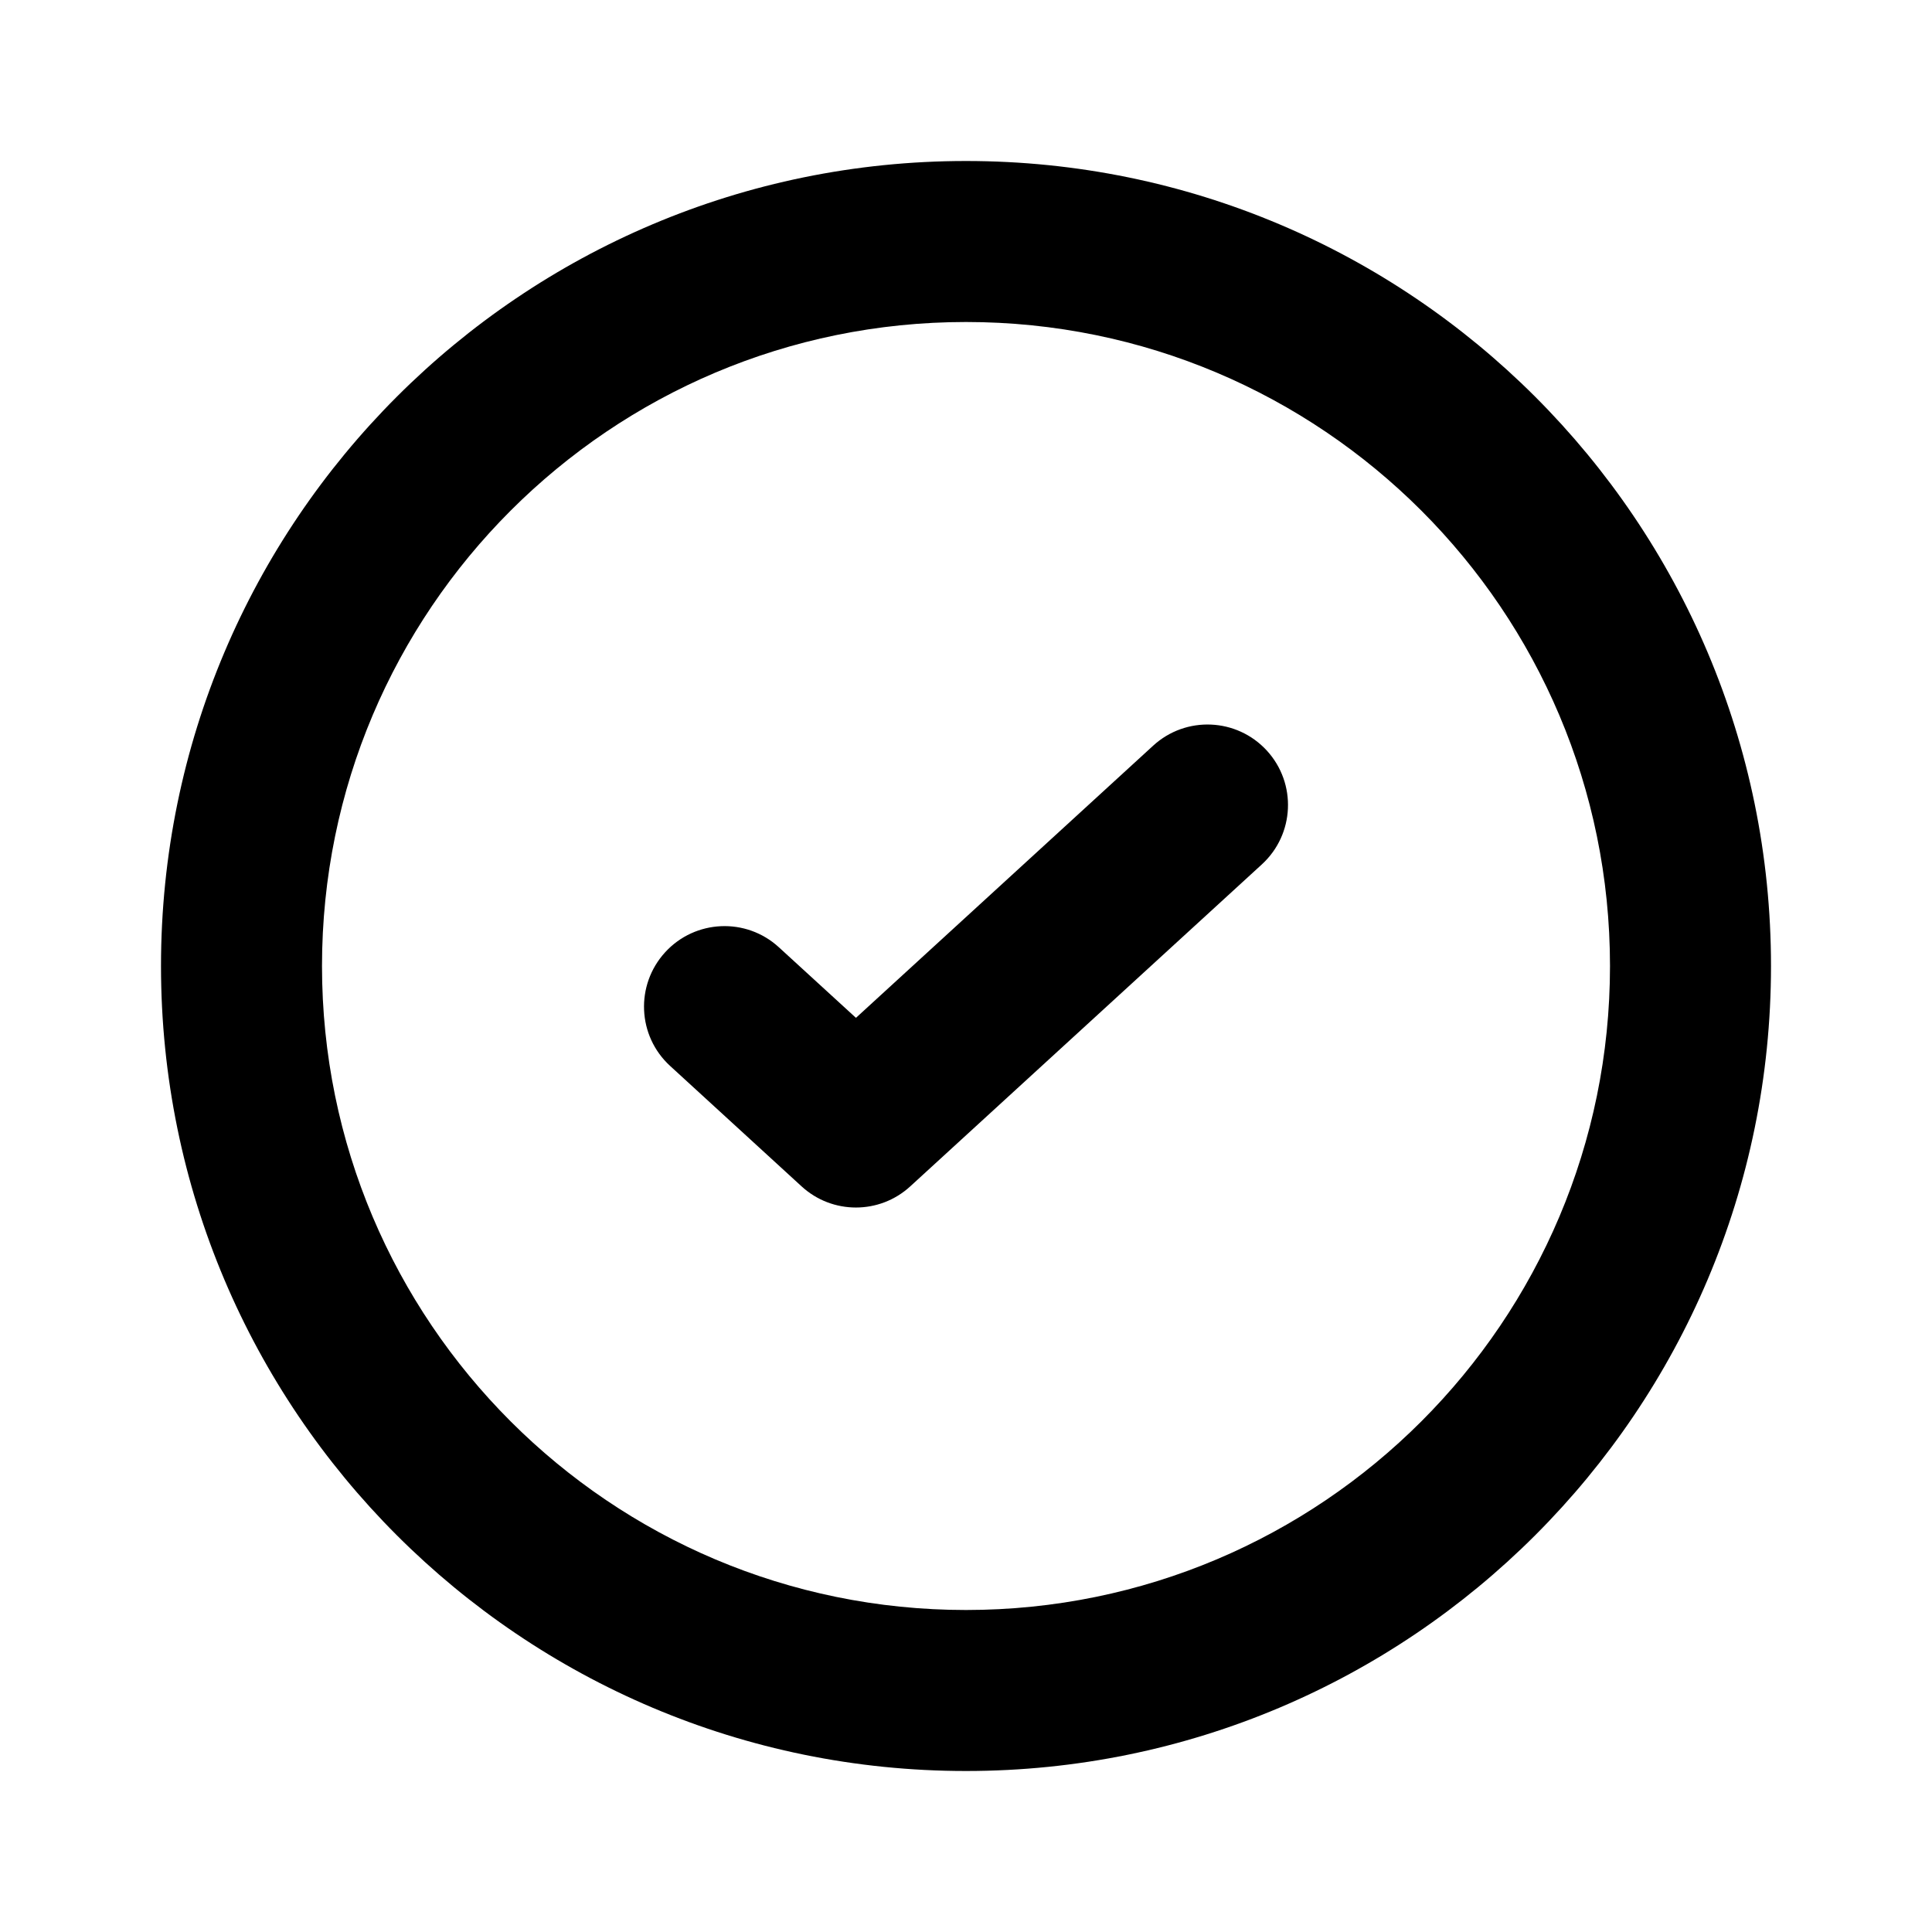
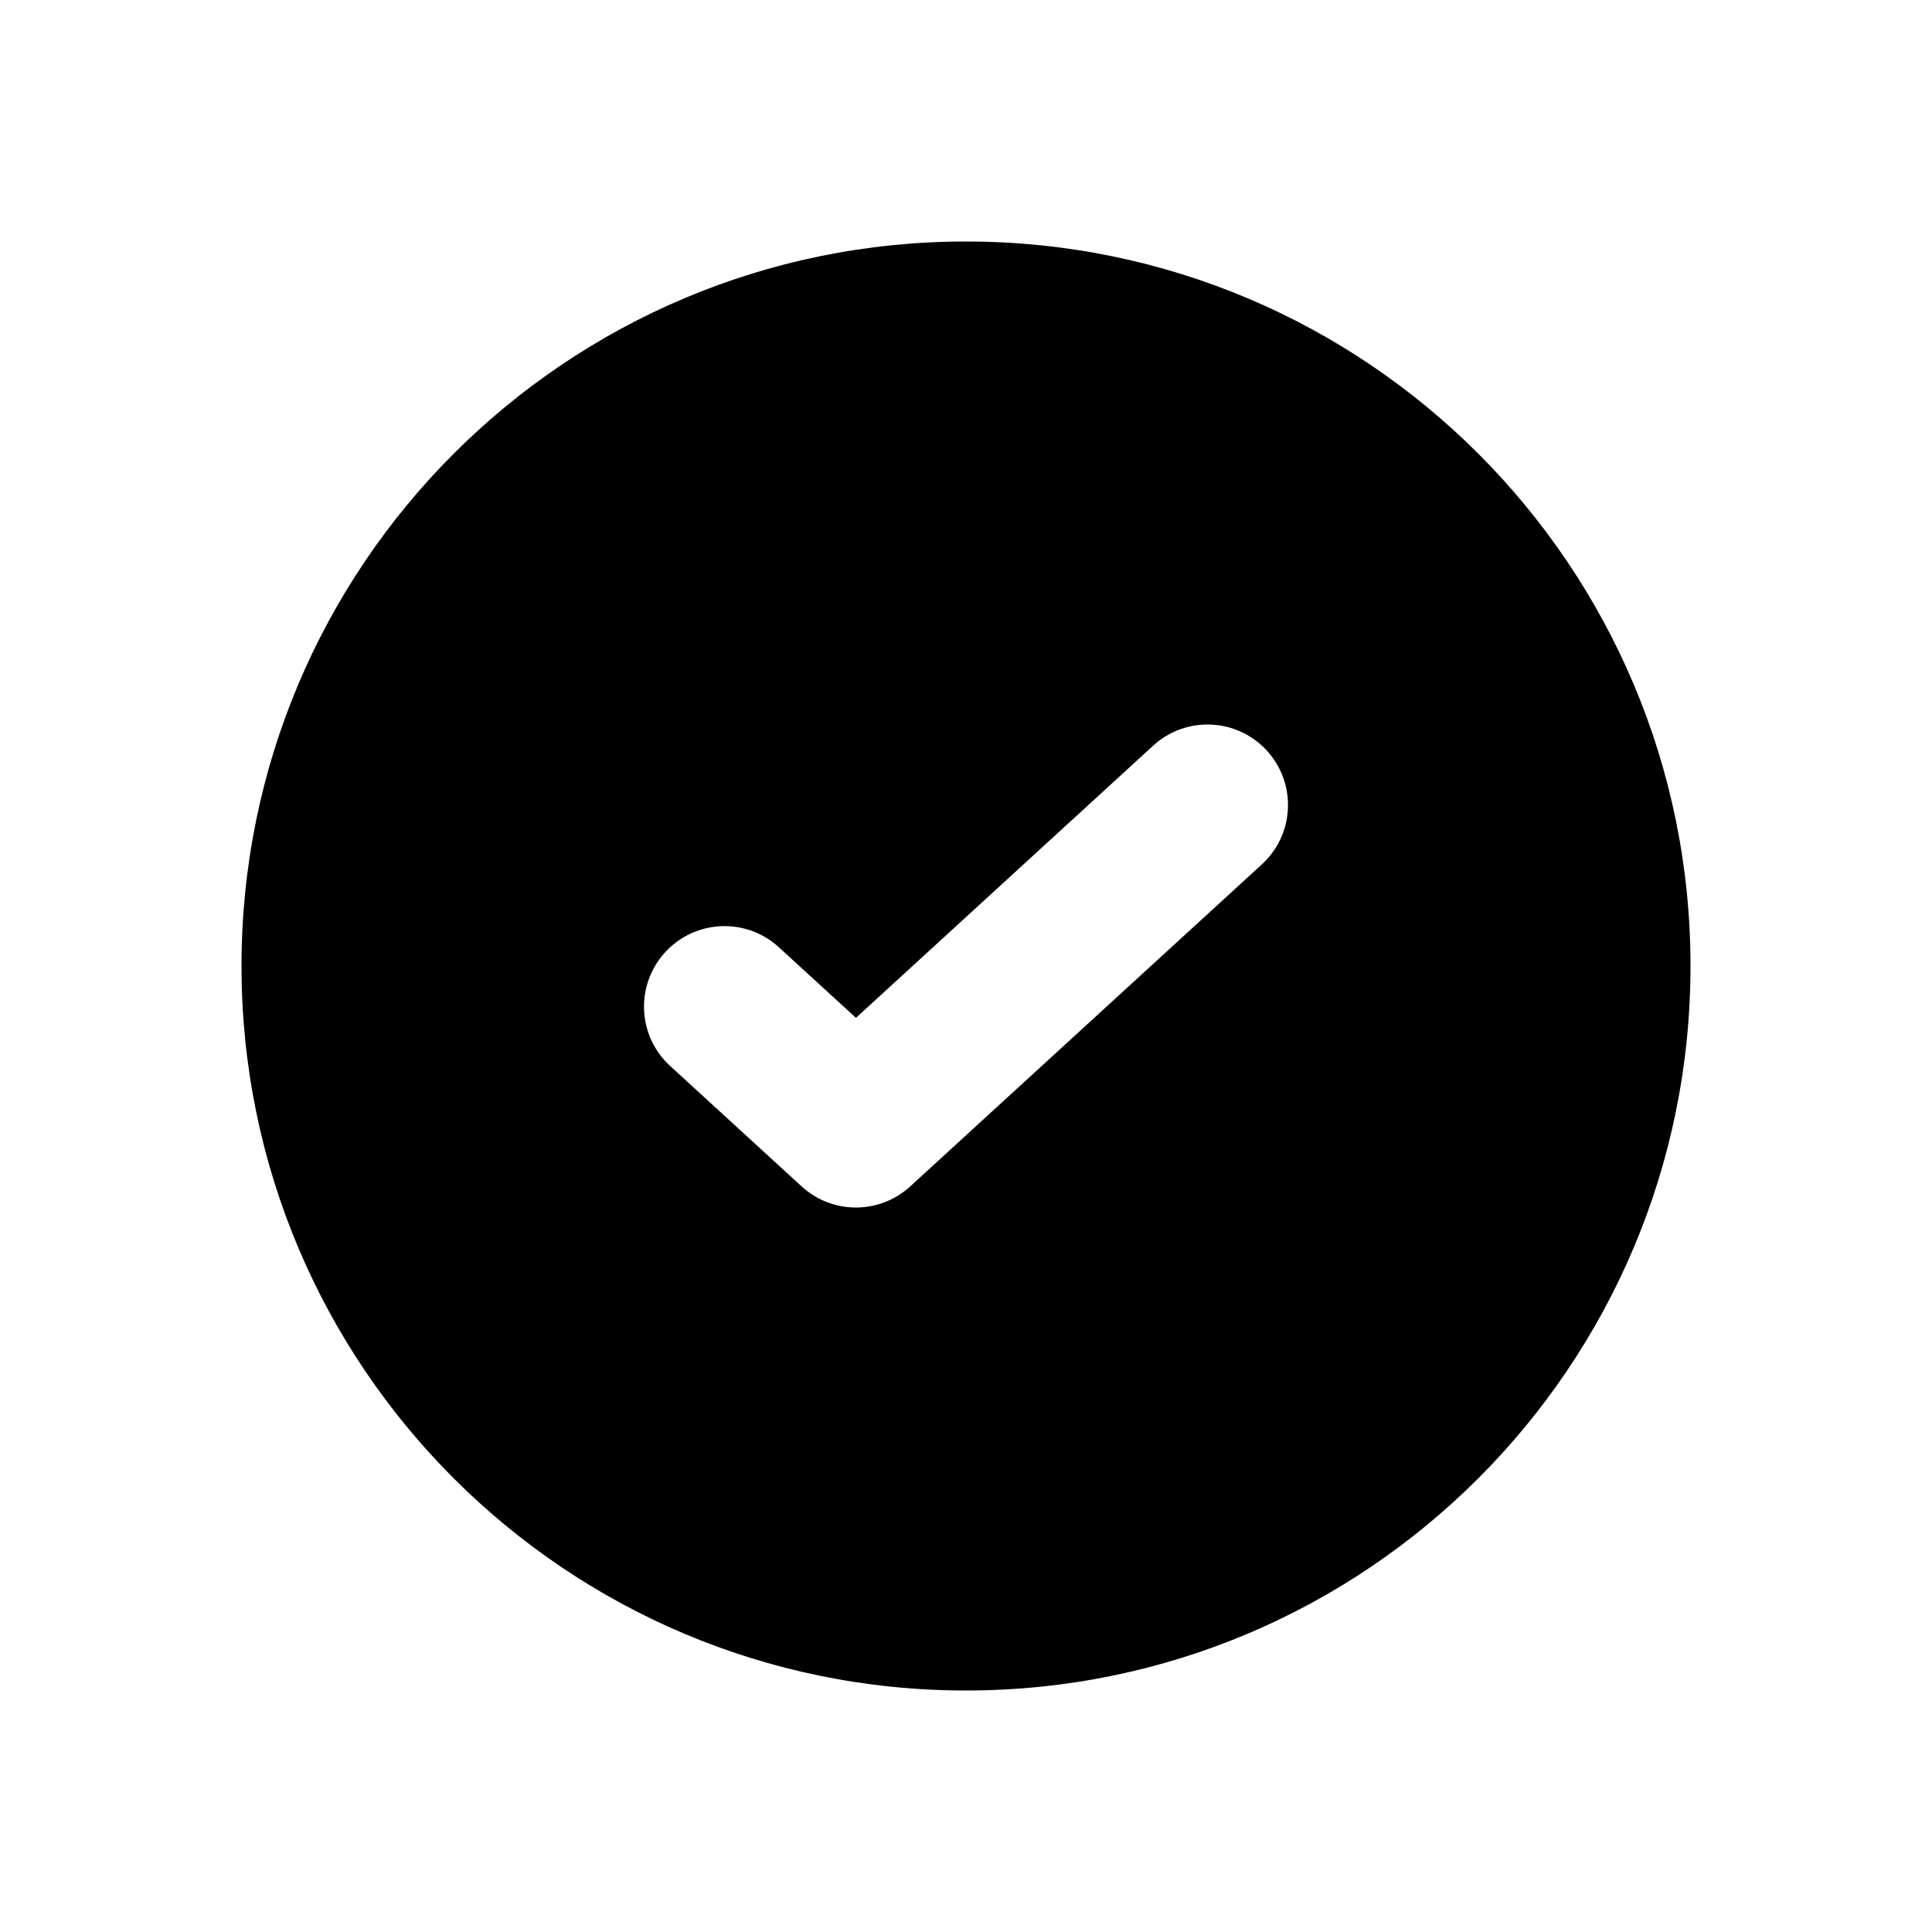
<svg xmlns="http://www.w3.org/2000/svg" width="24" height="24" viewBox="0 0 24 24" fill="none">
-   <path d="M15.675 10.738C16.083 10.364 16.11 9.732 15.738 9.325C15.364 8.917 14.732 8.89 14.325 9.263L10.633 12.644L9.675 11.767C9.268 11.394 8.636 11.422 8.263 11.829C7.89 12.237 7.917 12.869 8.325 13.242L9.957 14.737C10.339 15.088 10.926 15.088 11.308 14.737L15.675 10.738Z" fill="black" />
-   <path fill-rule="evenodd" clip-rule="evenodd" d="M12 2C6.477 2 2 6.477 2 12C2 17.523 6.477 22 12 22C17.523 22 22 17.523 22 12C22 6.477 17.523 2 12 2ZM4 12C4 7.582 7.582 4 12 4C16.418 4 20 7.582 20 12C20 16.418 16.418 20 12 20C7.582 20 4 16.418 4 12Z" fill="black" />
+   <path fill-rule="evenodd" clip-rule="evenodd" d="M12 21C16.971 21 21 16.971 21 12C21 7.029 16.971 3 12 3C7.029 3 3 7.029 3 12C3 16.971 7.029 21 12 21ZM15.675 10.738C16.083 10.364 16.11 9.732 15.738 9.325C15.364 8.917 14.732 8.89 14.325 9.263L10.633 12.644L9.675 11.767C9.268 11.394 8.636 11.422 8.263 11.829C7.89 12.237 7.917 12.869 8.325 13.242L9.957 14.737C10.339 15.088 10.926 15.088 11.308 14.737L15.675 10.738Z" fill="currentColor" />
</svg>
